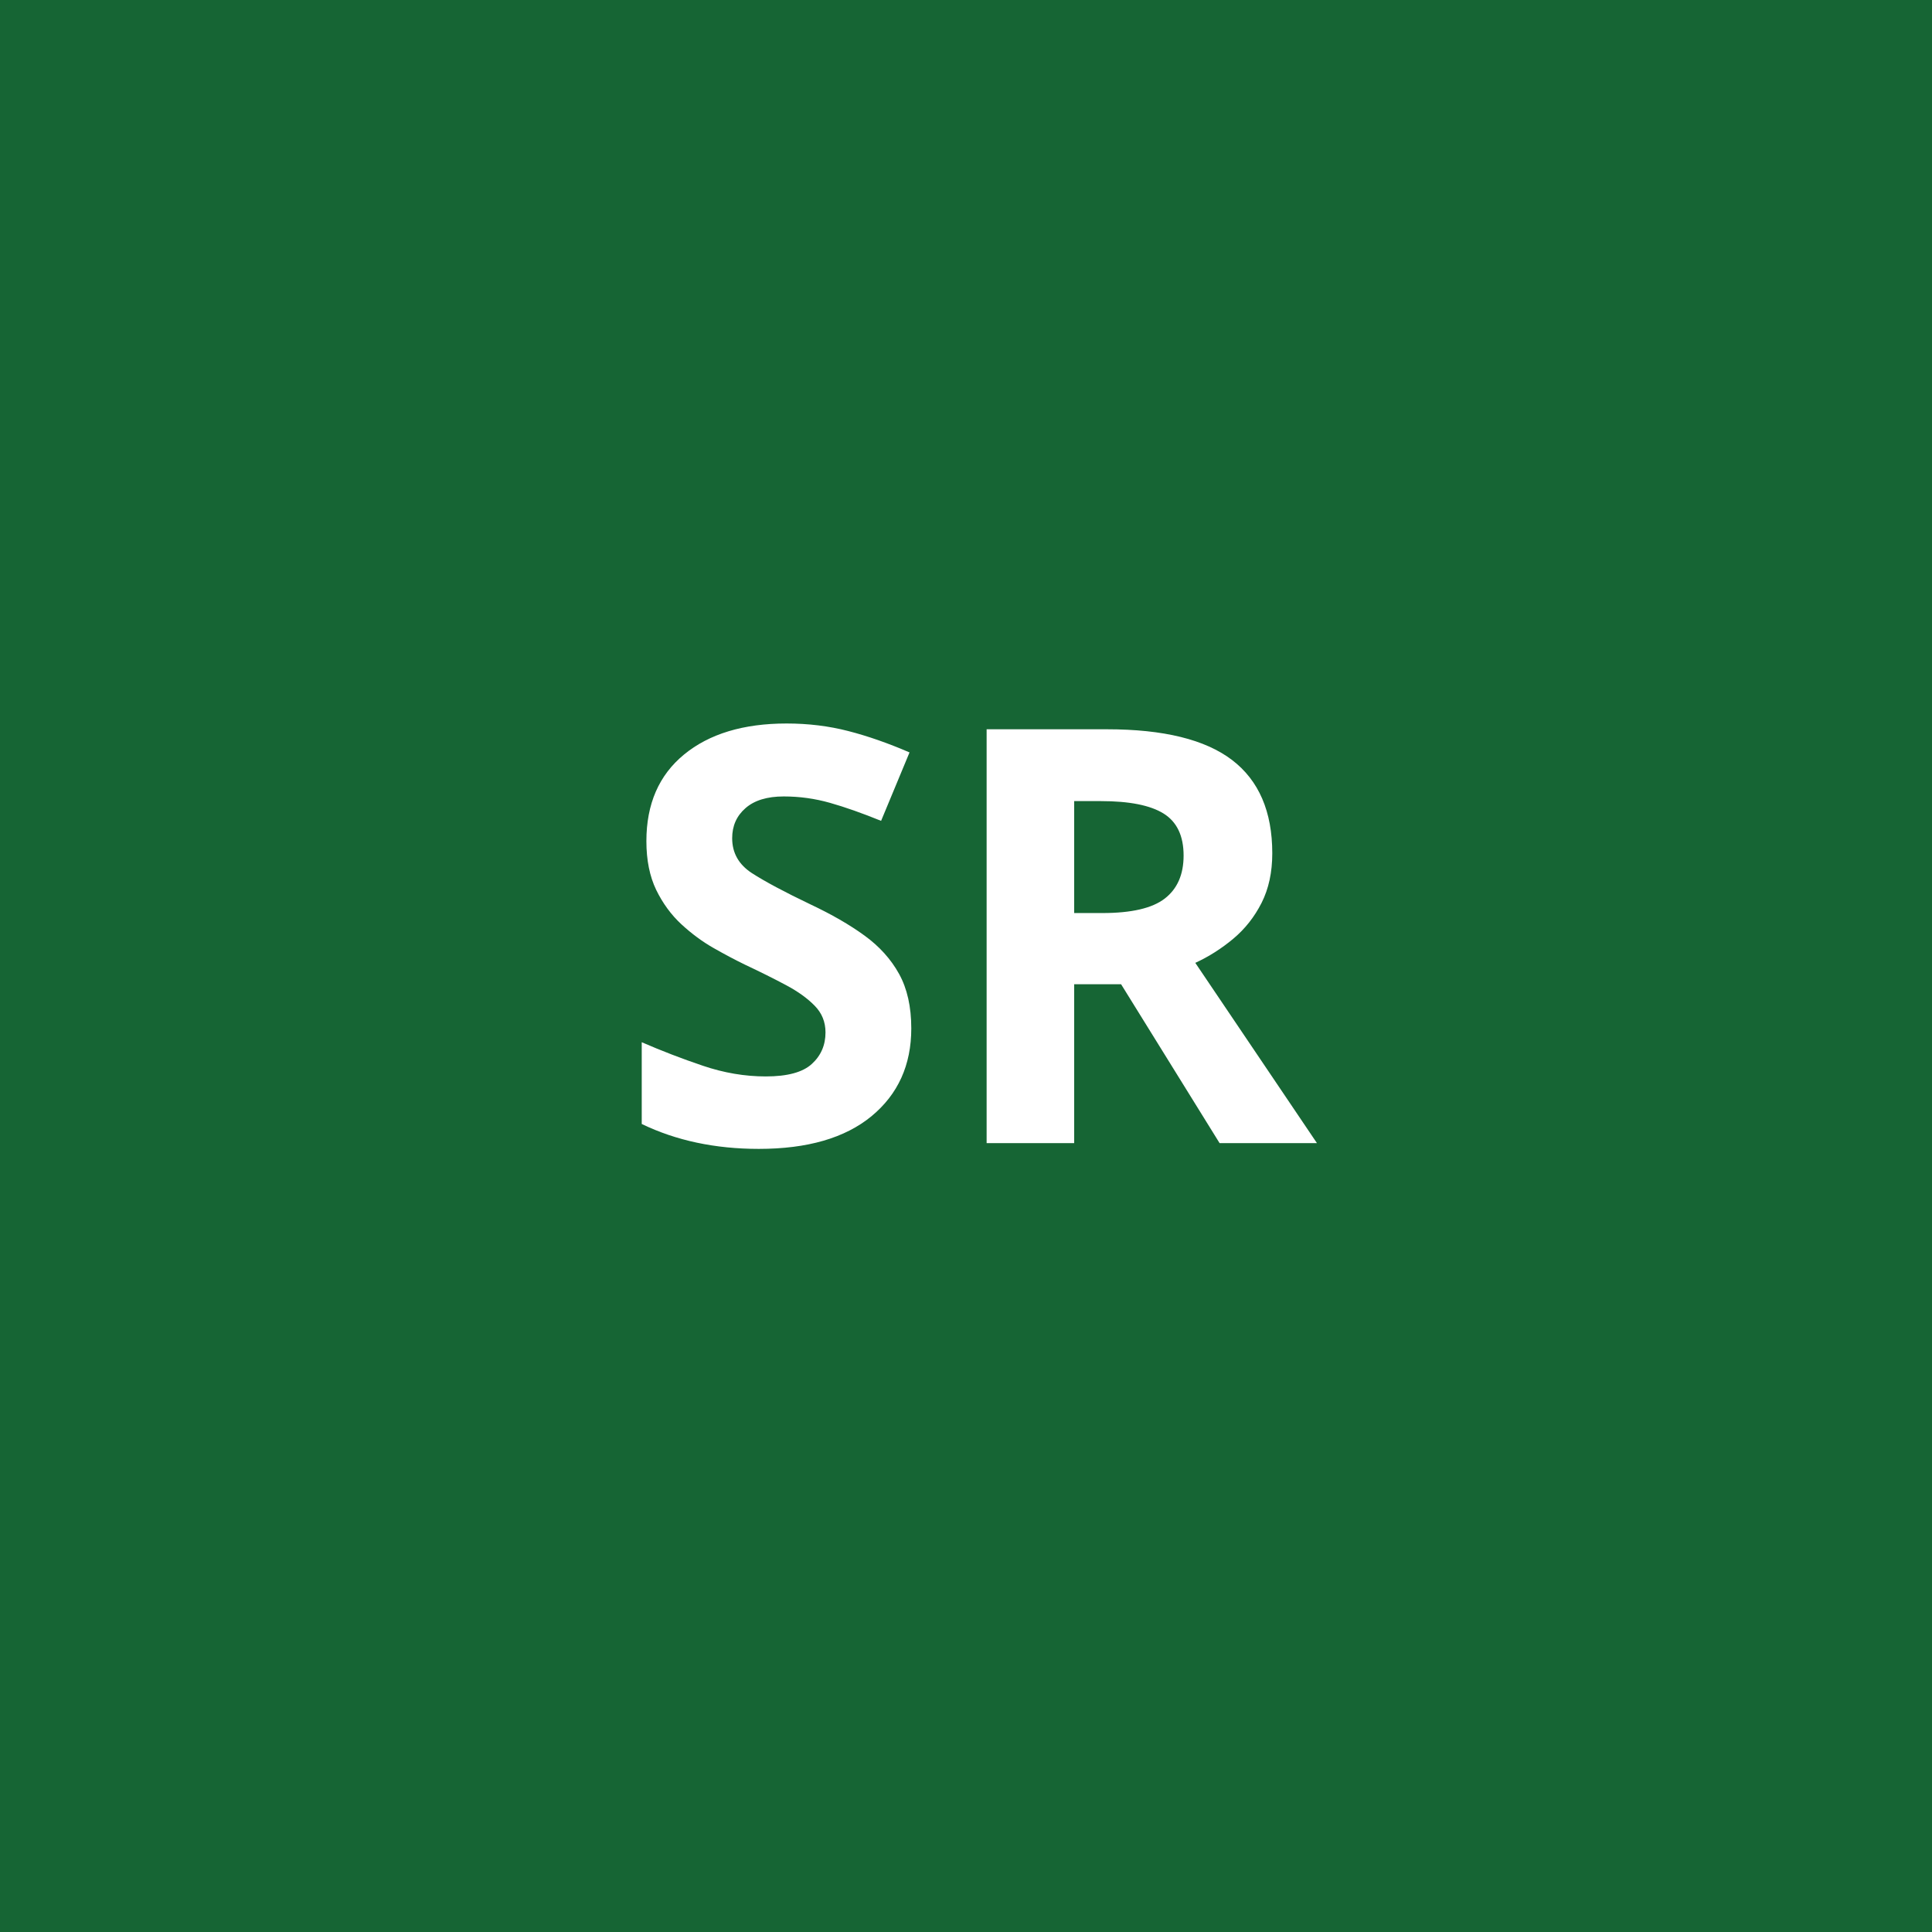
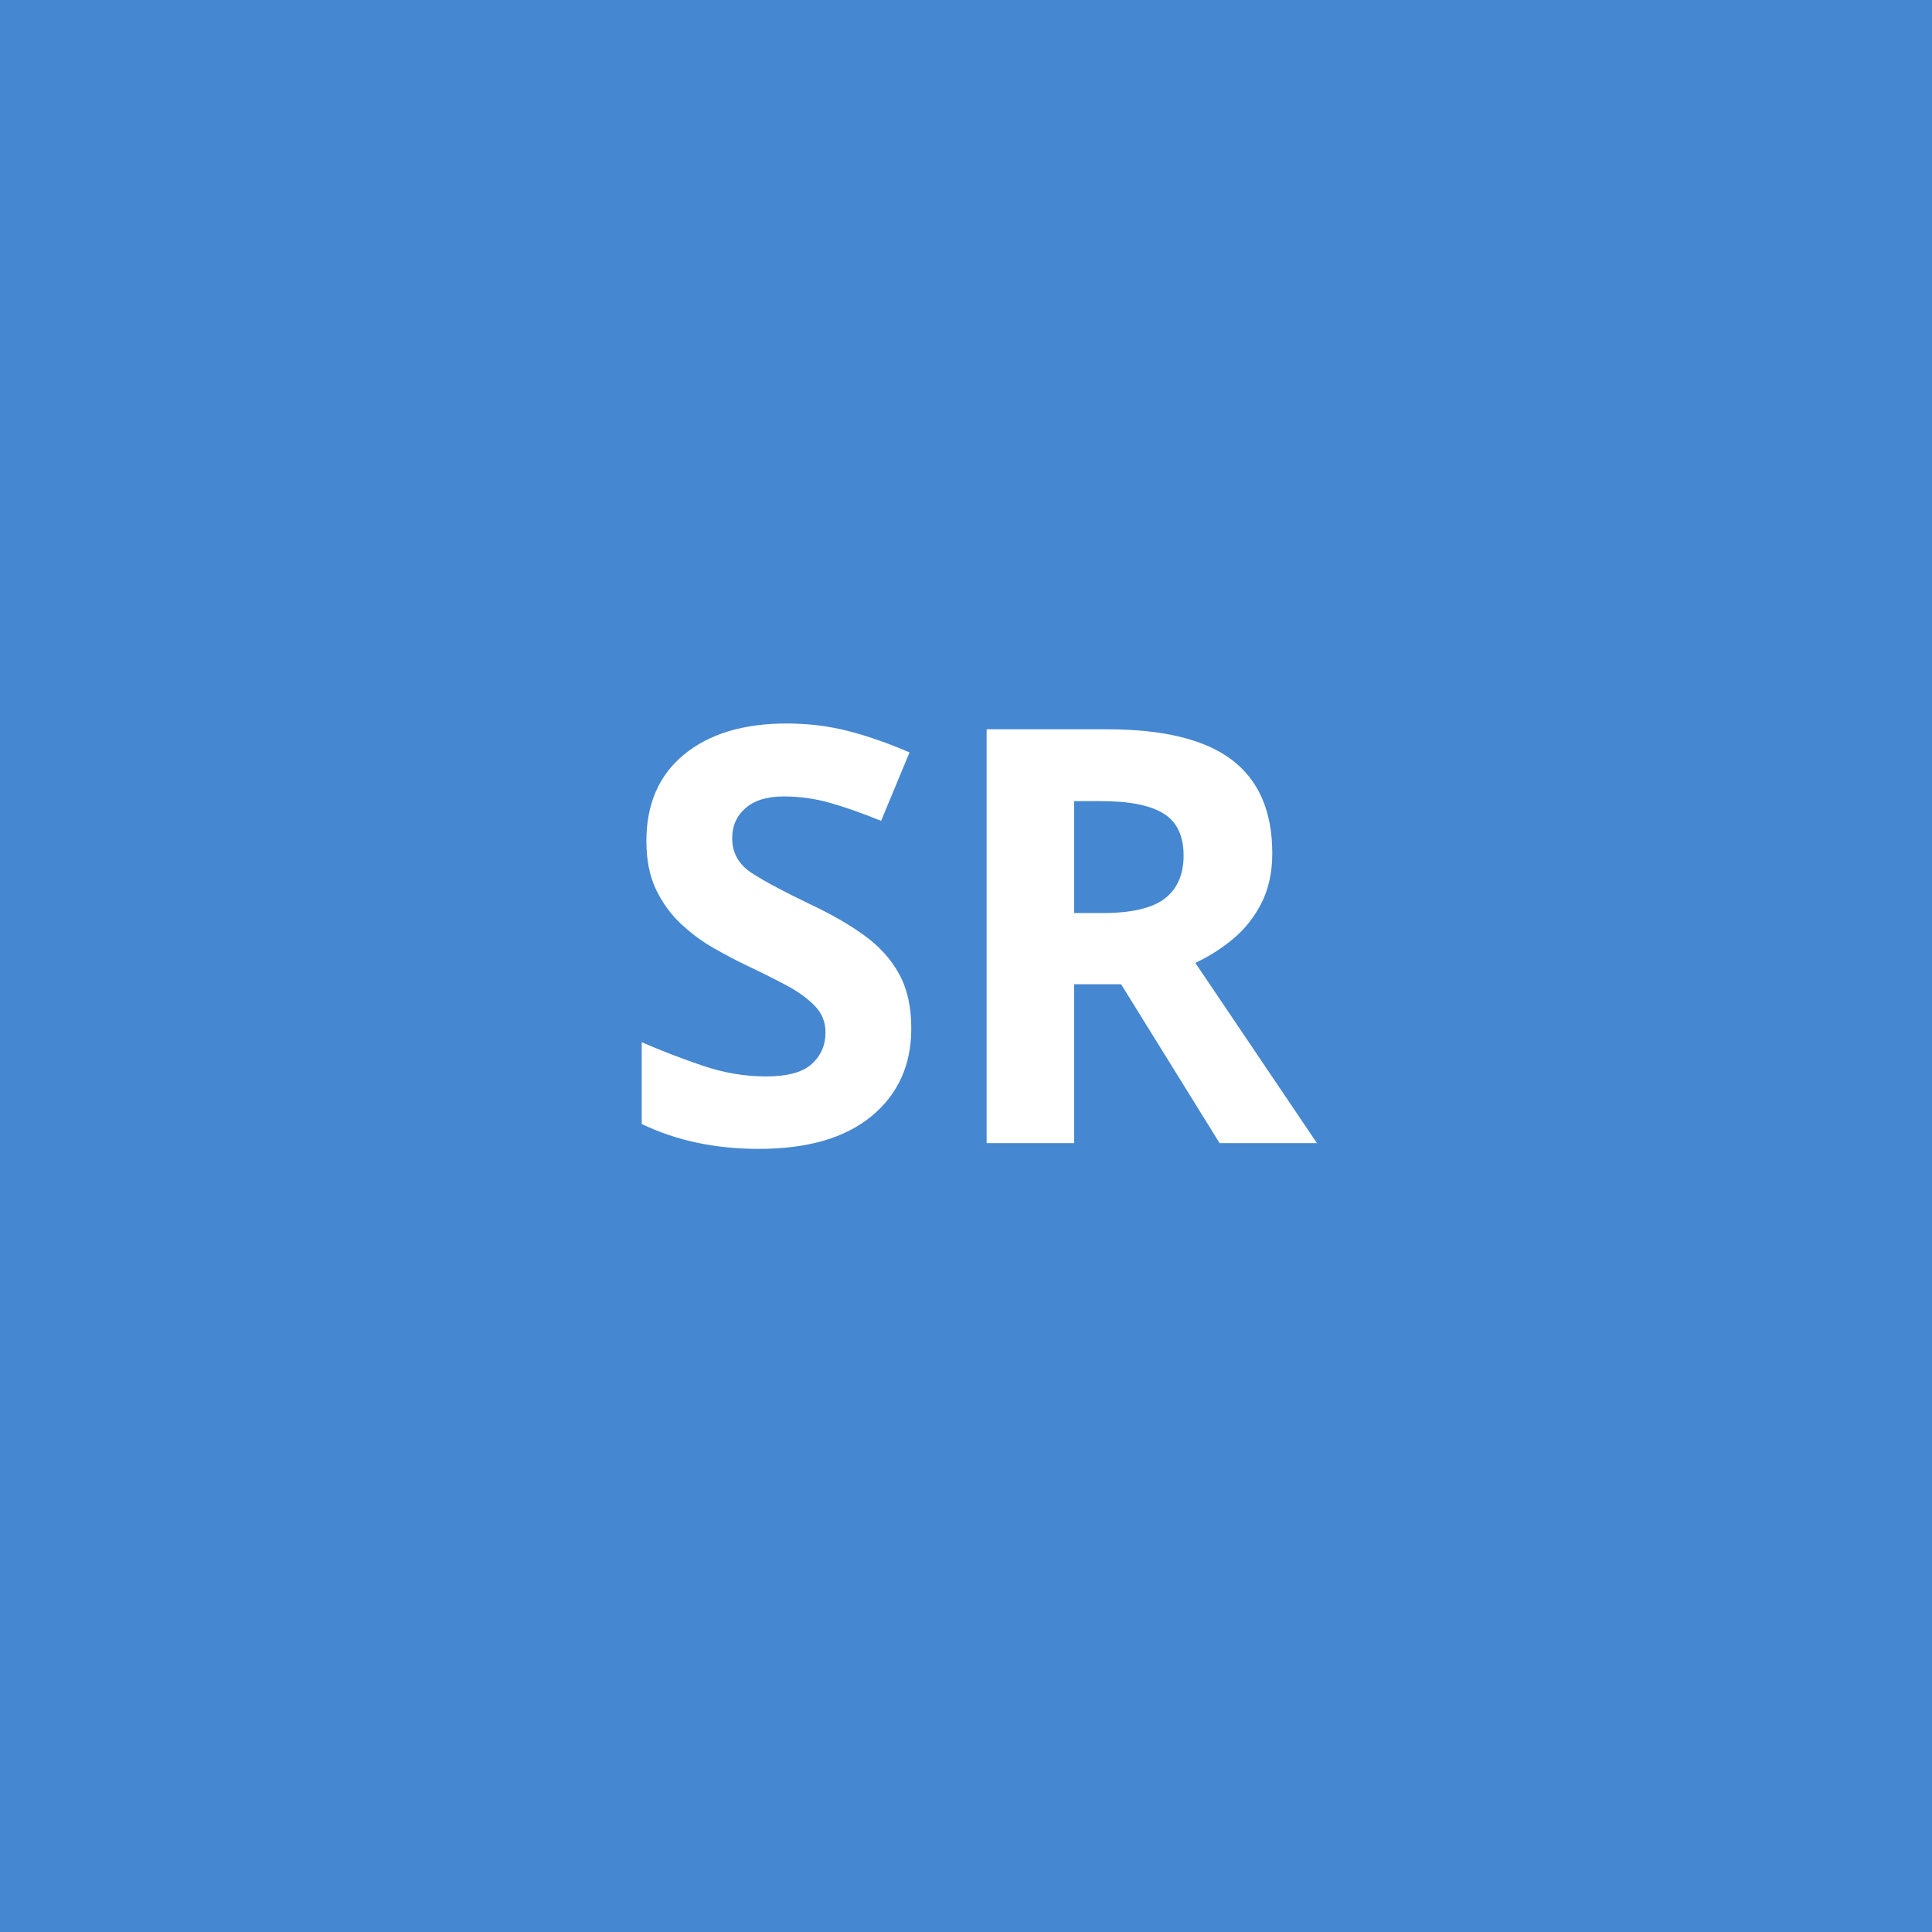
<svg xmlns="http://www.w3.org/2000/svg" width="240" height="240" viewBox="0 0 240 240">
-   <rect width="240" height="240" fill="#166534" />
-   <text x="120" y="142" font-family="system-ui, sans-serif" font-size="72" font-weight="700" fill="#ffffff" text-anchor="middle">SR</text>
+   <rect width="240" height="240" fill="#4587D0" />
+   <text x="120" y="142" font-family="Poppins, sans-serif" font-size="72" font-weight="700" fill="#ffffff" text-anchor="middle">SR</text>
</svg>
